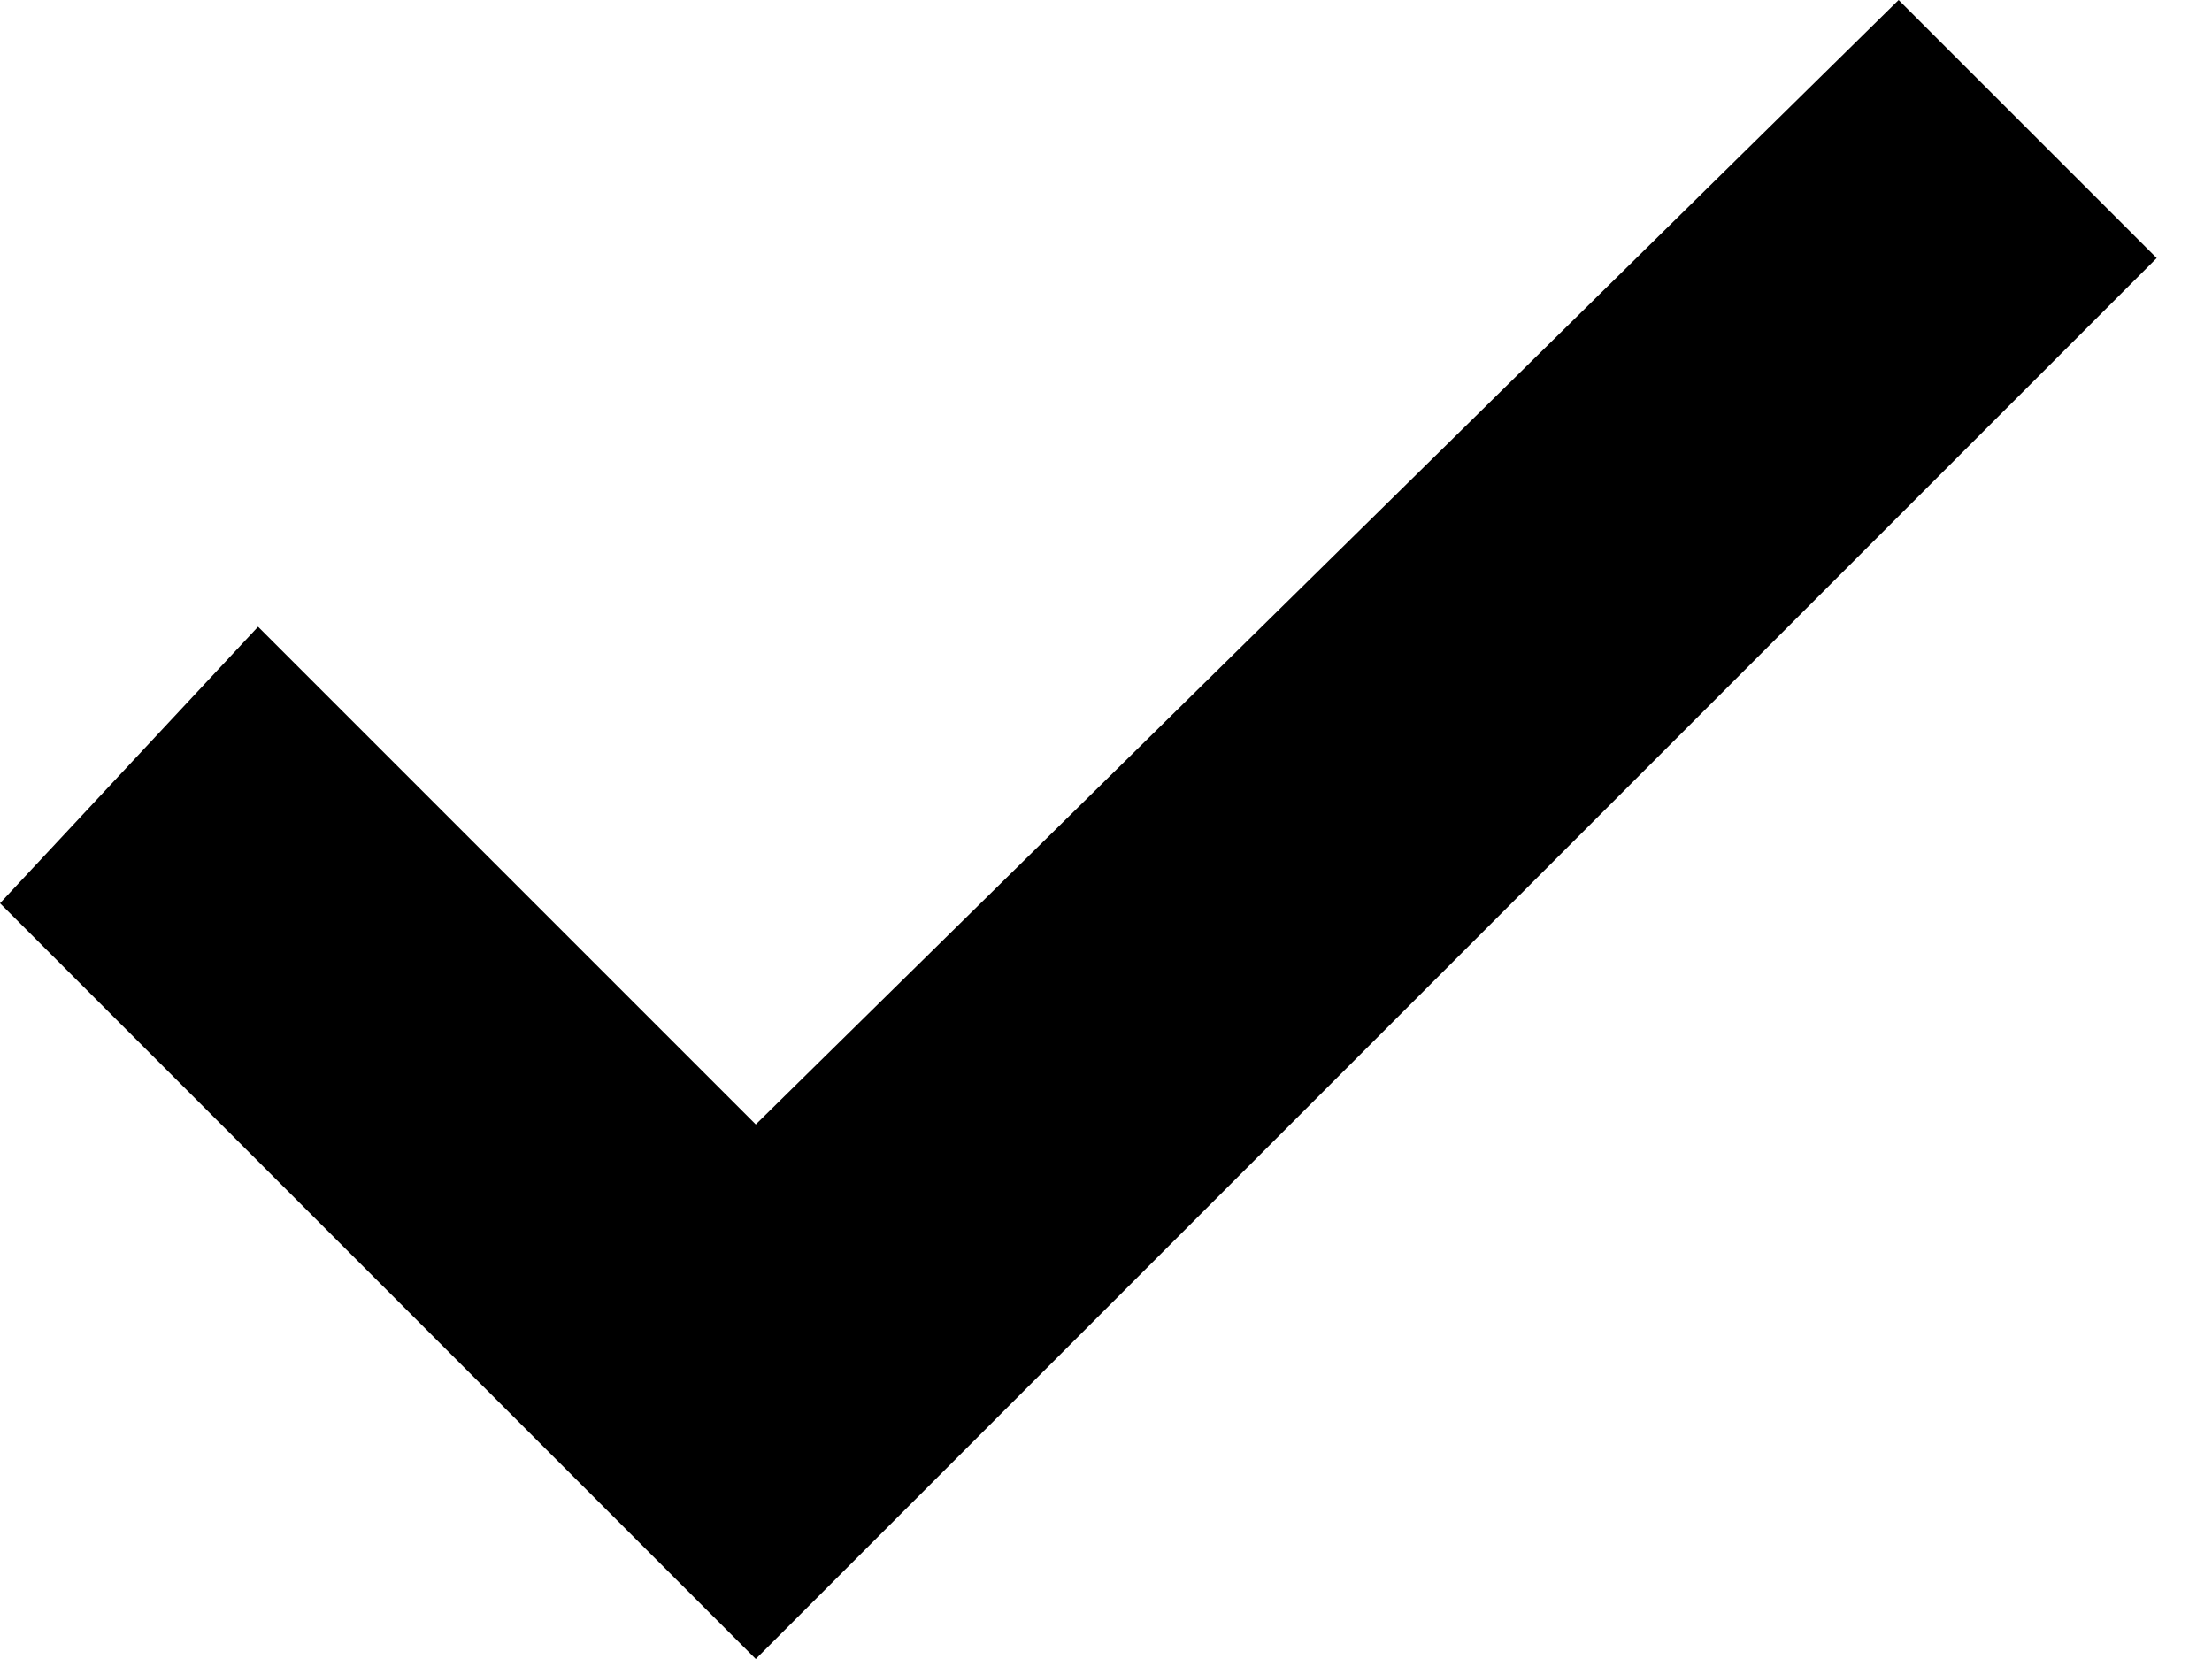
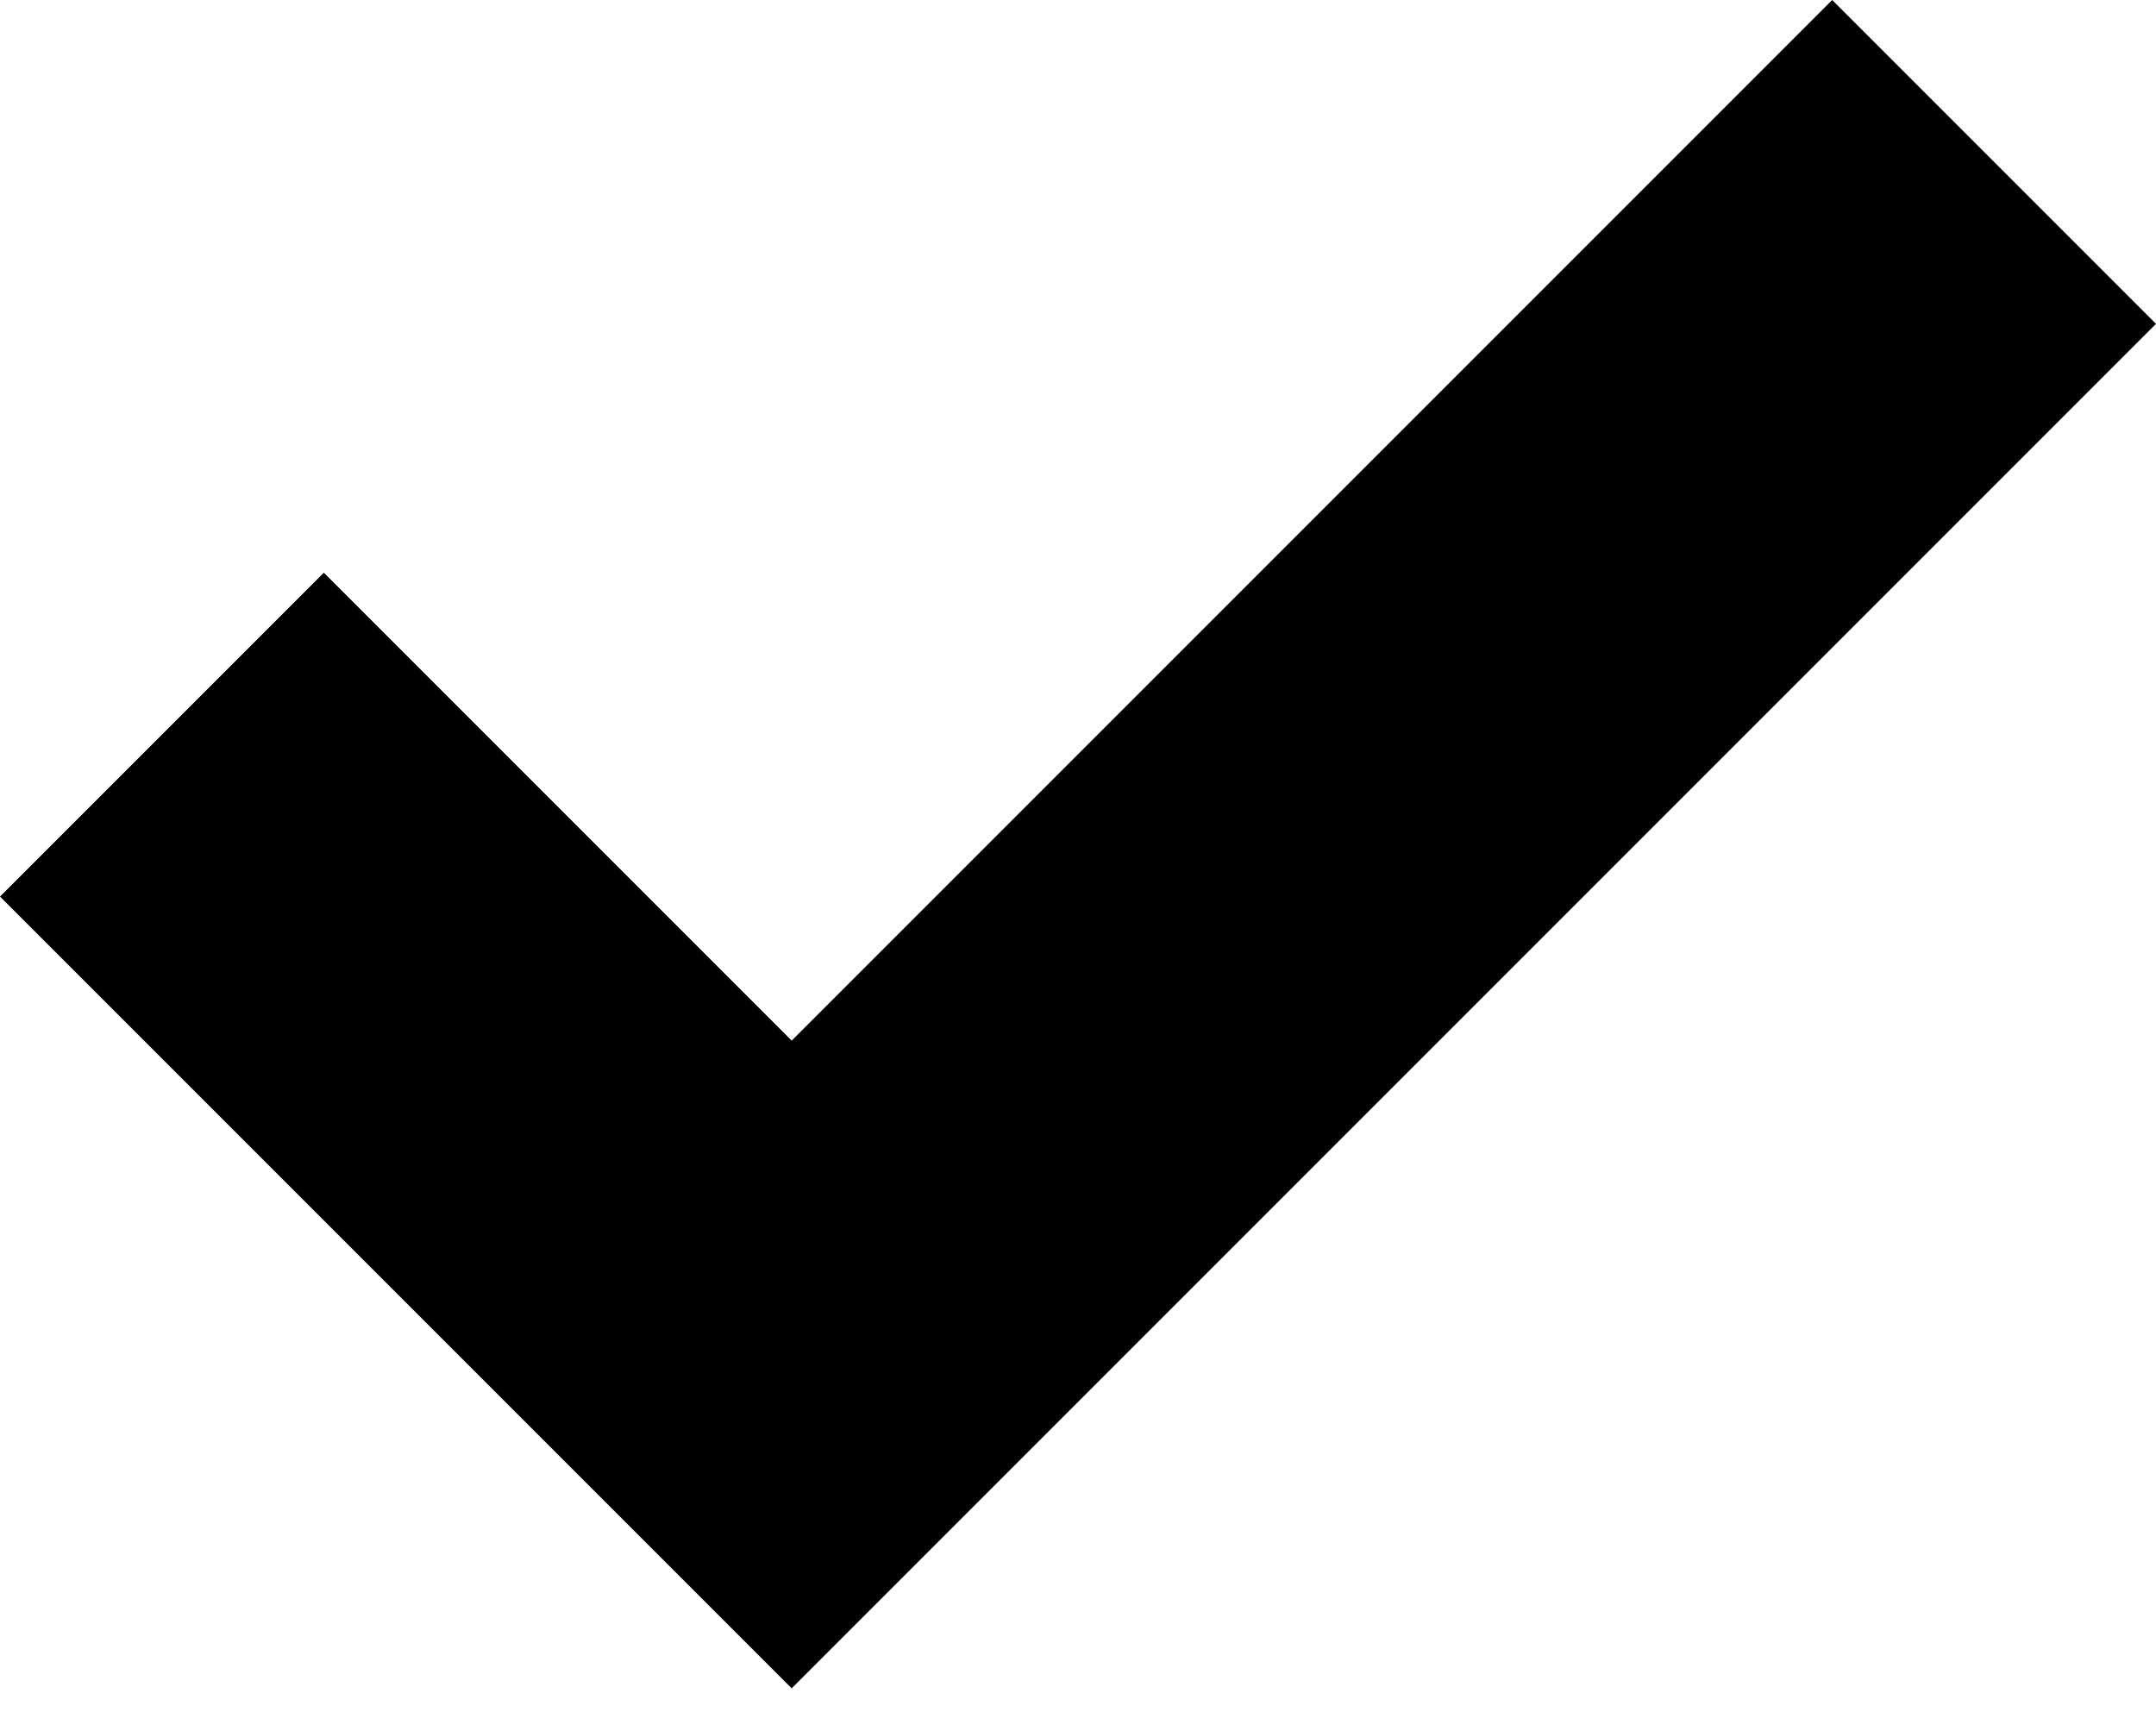
- <svg xmlns="http://www.w3.org/2000/svg" width="12px" height="9px" viewBox="0 0 12 9" version="1.1" fill-rule="evenodd">
-   <polygon id="Shape" fill="#000000" points="4.1 6.1 1.4 3.4 0 4.9 4.1 9 11.7 1.4 10.3 0" />
+ <svg xmlns="http://www.w3.org/2000/svg" width="10px" height="8px" viewBox="0 0 10 8" version="1.1">
+   <defs />
+   <g id="checkmark" stroke="none" stroke-width="1" fill="none" fill-rule="evenodd">
+     <polygon id="Path-7" fill="#000000" fill-rule="nonzero" points="8.498 5.32907052e-15 10 1.502 3.672 7.83 1.19015908e-13 4.158 1.502 2.656 3.672 4.826" />
+   </g>
</svg>
